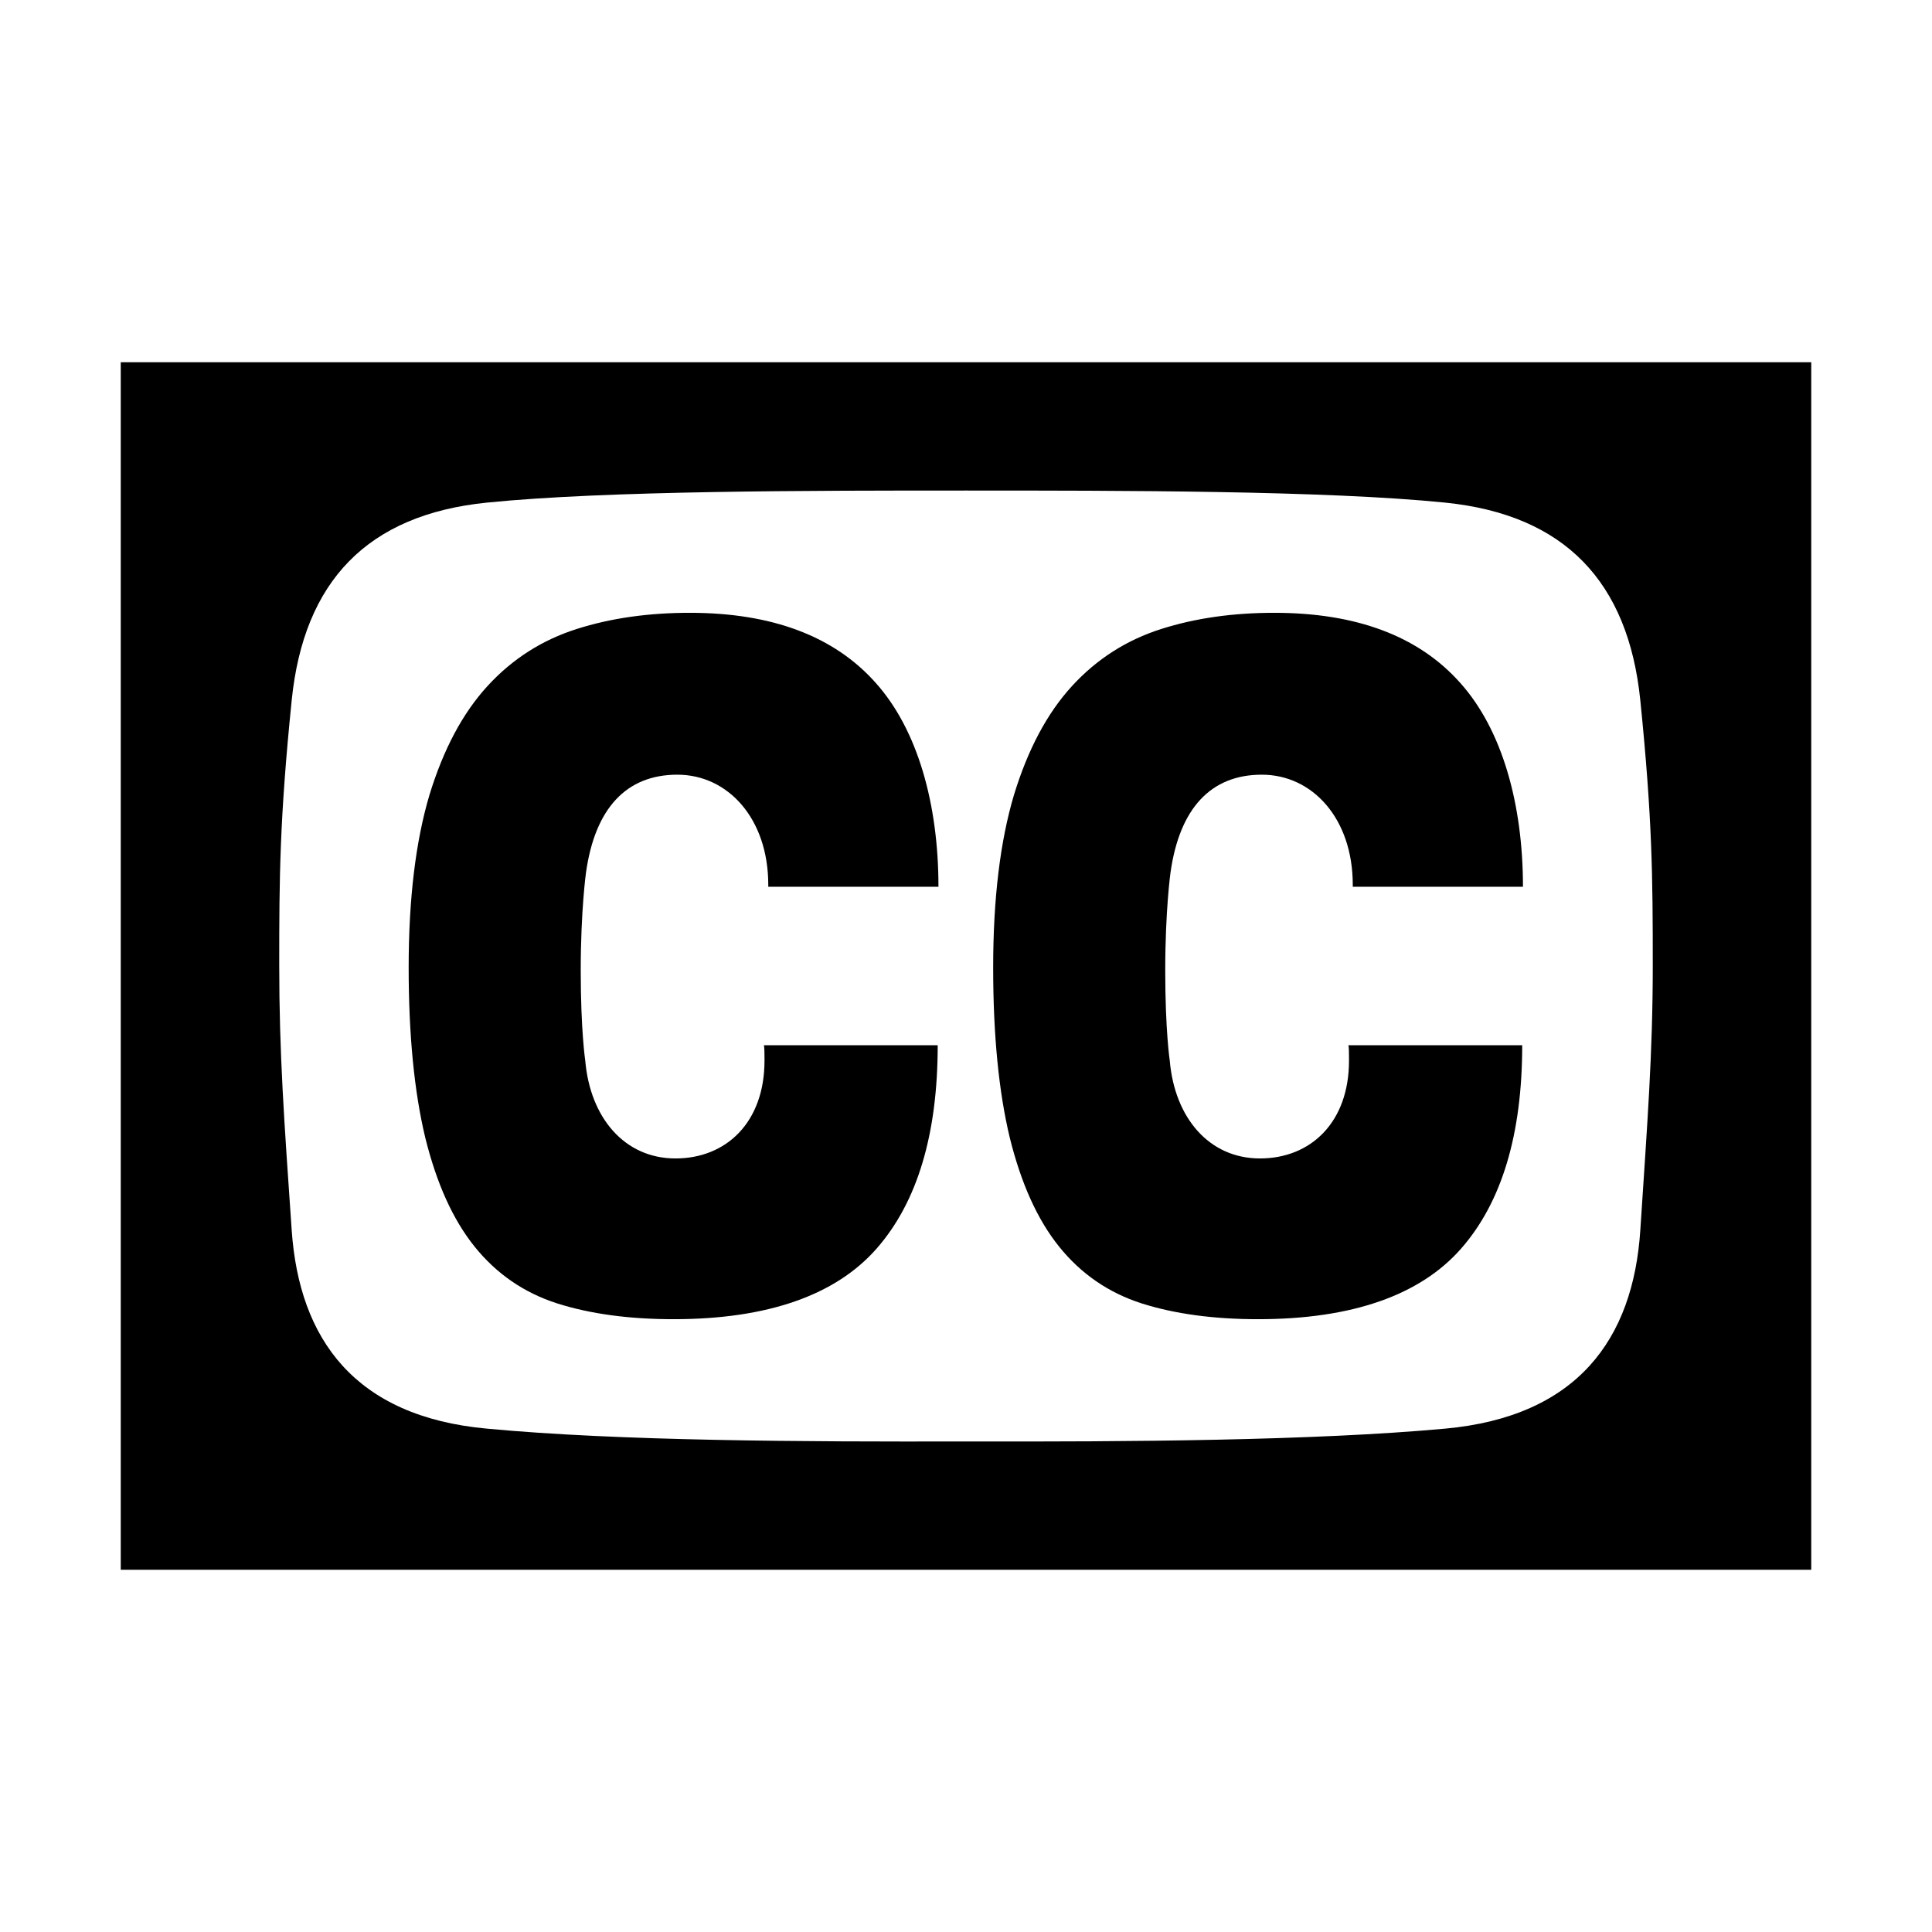
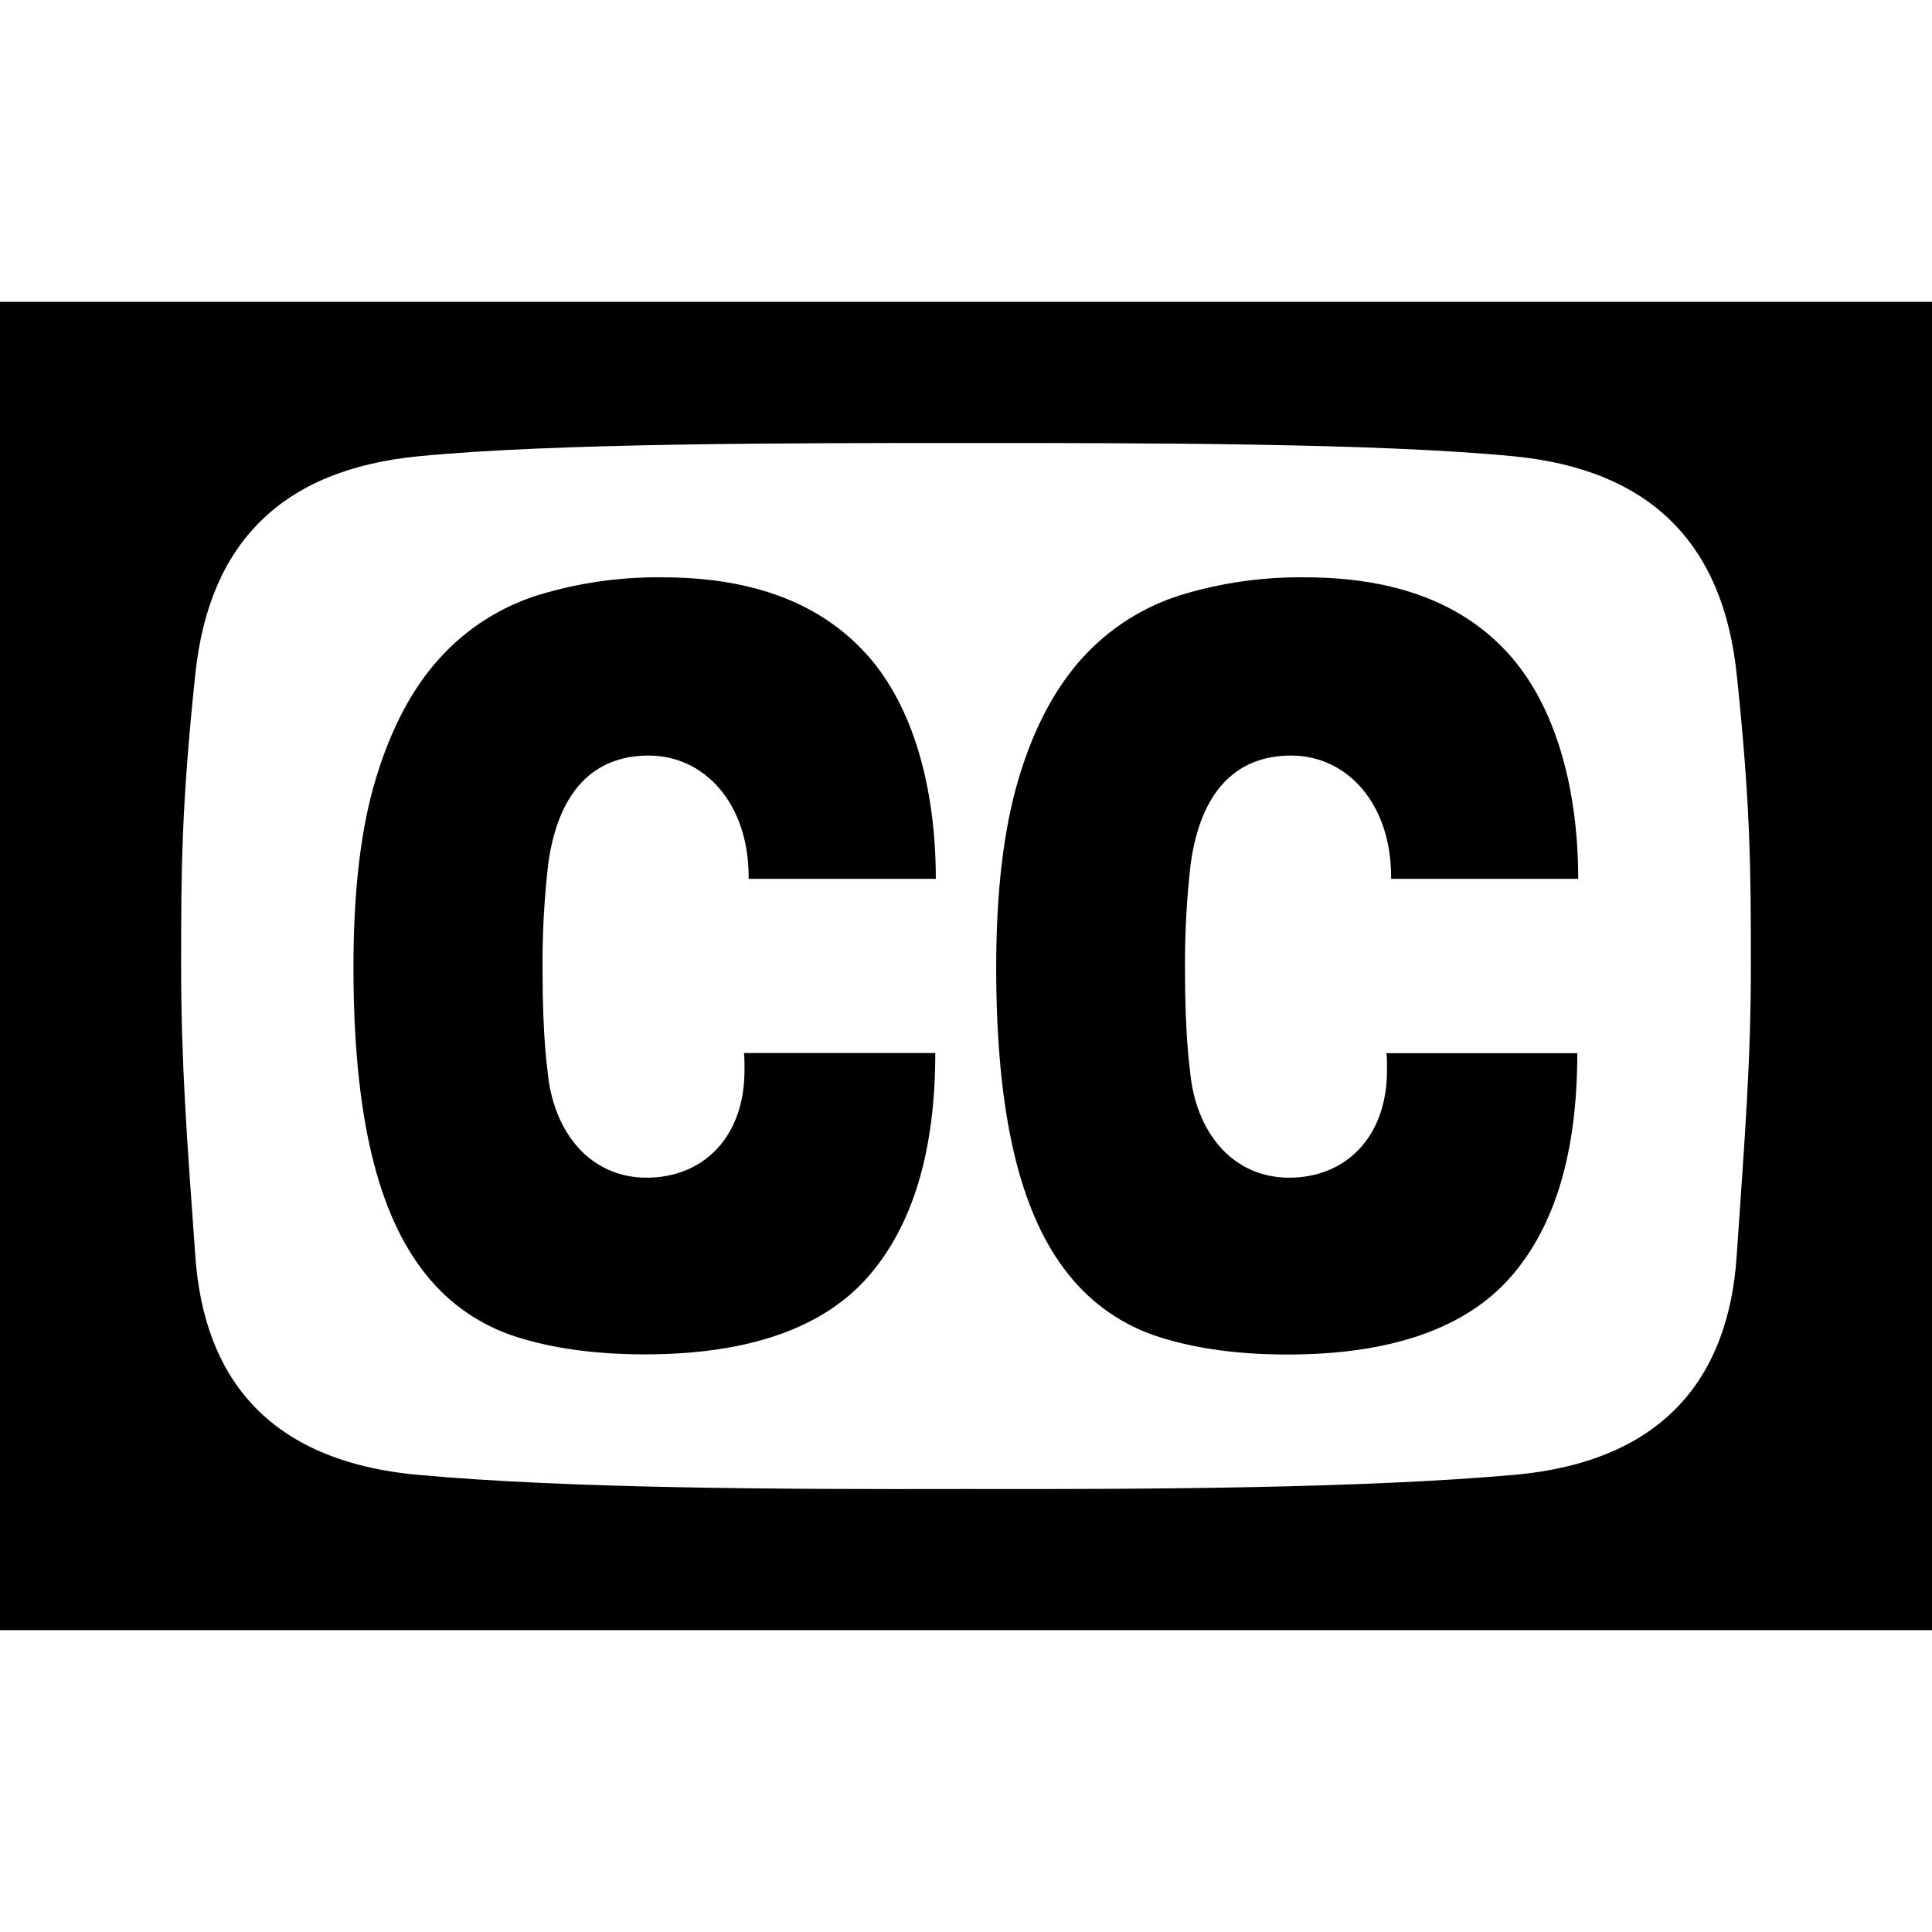
- <svg xmlns="http://www.w3.org/2000/svg" viewBox="0 0 512 512">
-   <path d="M32 96v320h448V96H32zm406 159.8c0 23.4-1.4 41.2-3.3 70.2s-16.8 49.4-51.7 52.6c-34.9 3.2-83.8 3.5-127 3.4-42.9.1-92-.1-127-3.4-34.9-3.2-49.7-23.6-51.7-52.6S74 279.2 74 255.8c0-23.4.1-38.6 3.3-70.2s20.1-49.2 51.7-52.4 86-3.2 127-3.2 95.4 0 127 3.2c31.6 3.2 48.5 20.9 51.7 52.4 3.2 31.6 3.3 46.9 3.3 70.2z" />
-   <path d="M357.5 280.4v.7c0 16.3-10.1 25.9-23.6 25.9-13.5 0-22.6-10.8-23.9-25.9 0 0-1.2-7.9-1.2-23.9s1.4-26 1.4-26c2.4-17 10.7-25.9 24.2-25.9 13.4 0 24.1 11.6 24.1 29.2v.5h45.1c0-21.9-5.5-41.6-16.6-54-11-12.4-27.5-18.6-49.3-18.6-10.9 0-20.9 1.4-30 4.3-9.1 2.9-17 7.9-23.6 15.1-6.6 7.2-11.7 16.8-15.4 28.9-3.6 12.1-5.5 27.3-5.5 45.7 0 18 1.5 33 4.4 45.1 3 12.1 7.3 21.7 13.1 28.9 5.8 7.2 13.1 12.2 21.8 15 8.8 2.8 19.1 4.2 30.9 4.2 25 0 43-6.4 53.8-18.7 10.8-12.3 16.2-30.3 16.2-53.9h-46.1c.2 0 .2 2.5.2 3.4zM202.6 280.4v.7c0 16.3-10.1 25.9-23.6 25.9-13.5 0-22.6-10.8-23.9-25.9 0 0-1.2-7.9-1.2-23.9s1.4-26 1.4-26c2.4-17 10.7-25.9 24.2-25.9 13.4 0 24.1 11.6 24.1 29.2v.5h45.1c0-21.9-5.5-41.6-16.6-54-11-12.4-27.5-18.6-49.3-18.6-10.9 0-20.9 1.4-30 4.3-9.1 2.9-17 7.9-23.6 15.1-6.6 7.2-11.7 16.8-15.4 28.9-3.6 12.1-5.5 27.3-5.5 45.7 0 18 1.5 33 4.4 45.1 3 12.1 7.3 21.7 13.1 28.9 5.8 7.2 13.1 12.2 21.8 15 8.8 2.8 19.1 4.2 30.9 4.2 25 0 43-6.4 53.8-18.7 10.8-12.3 16.2-30.3 16.2-53.9h-46.1c.2 0 .2 2.5.2 3.4z" />
+ <svg xmlns="http://www.w3.org/2000/svg" class="ionicon" viewBox="0 0 512 512">
+   <path d="M0 80v352h512V80zm464 175.78c0 25.74-1.6 45.32-3.77 77.22s-19.2 54.34-59.09 57.86-95.77 3.85-145.14 3.74c-49 .11-105.14-.11-145.14-3.74s-56.8-26-59.09-57.86S48 281.52 48 255.78s.11-42.46 3.77-77.22 23-54.12 59.09-57.64 98.28-3.52 145.14-3.52 109 0 145.14 3.52 55.43 23 59.09 57.64 3.77 51.59 3.77 77.22z" />
+   <path d="M367.57 282.84v.77c0 17.93-11.11 28.49-25.95 28.49s-24.84-11.88-26.27-28.49c0 0-1.31-8.69-1.31-26.29a229.5 229.5 0 011.53-28.6c2.64-18.7 11.77-28.49 26.6-28.49s26.49 12.76 26.49 32.12v.55h49.58c0-24.09-6.05-45.76-18.25-59.4S369.76 153 345.8 153a108.06 108.06 0 00-33 4.73 58.82 58.82 0 00-25.94 16.61c-7.23 7.96-12.86 18.52-16.86 31.83s-6 30-6 50.27c0 19.8 1.65 36.3 4.84 49.61s8 23.87 14.4 31.79a49.76 49.76 0 0024 16.5q14.5 4.62 34 4.62c27.47 0 47.26-7 59.13-20.57S418 305.06 418 279.1h-50.65c.22 0 .22 2.75.22 3.74zM197.3 282.84v.77c0 17.93-11.1 28.49-25.94 28.49s-24.84-11.88-26.27-28.49c0 0-1.31-8.69-1.31-26.29a229.5 229.5 0 011.53-28.6c2.64-18.7 11.77-28.49 26.6-28.49S198.4 213 198.4 232.35v.55H248c0-24.09-6-45.76-18.25-59.4S199.5 153 175.54 153a108.06 108.06 0 00-33 4.73 58.82 58.82 0 00-25.94 16.61c-7.26 7.92-12.86 18.48-16.93 31.79s-6 30-6 50.27c0 19.8 1.65 36.3 4.84 49.61s8 23.87 14.4 31.79a49.76 49.76 0 0024 16.5q14.51 4.62 34 4.62c27.48 0 47.27-7 59.14-20.57s17.81-33.33 17.81-59.29h-50.78c.22.04.22 2.79.22 3.78z" />
</svg>
